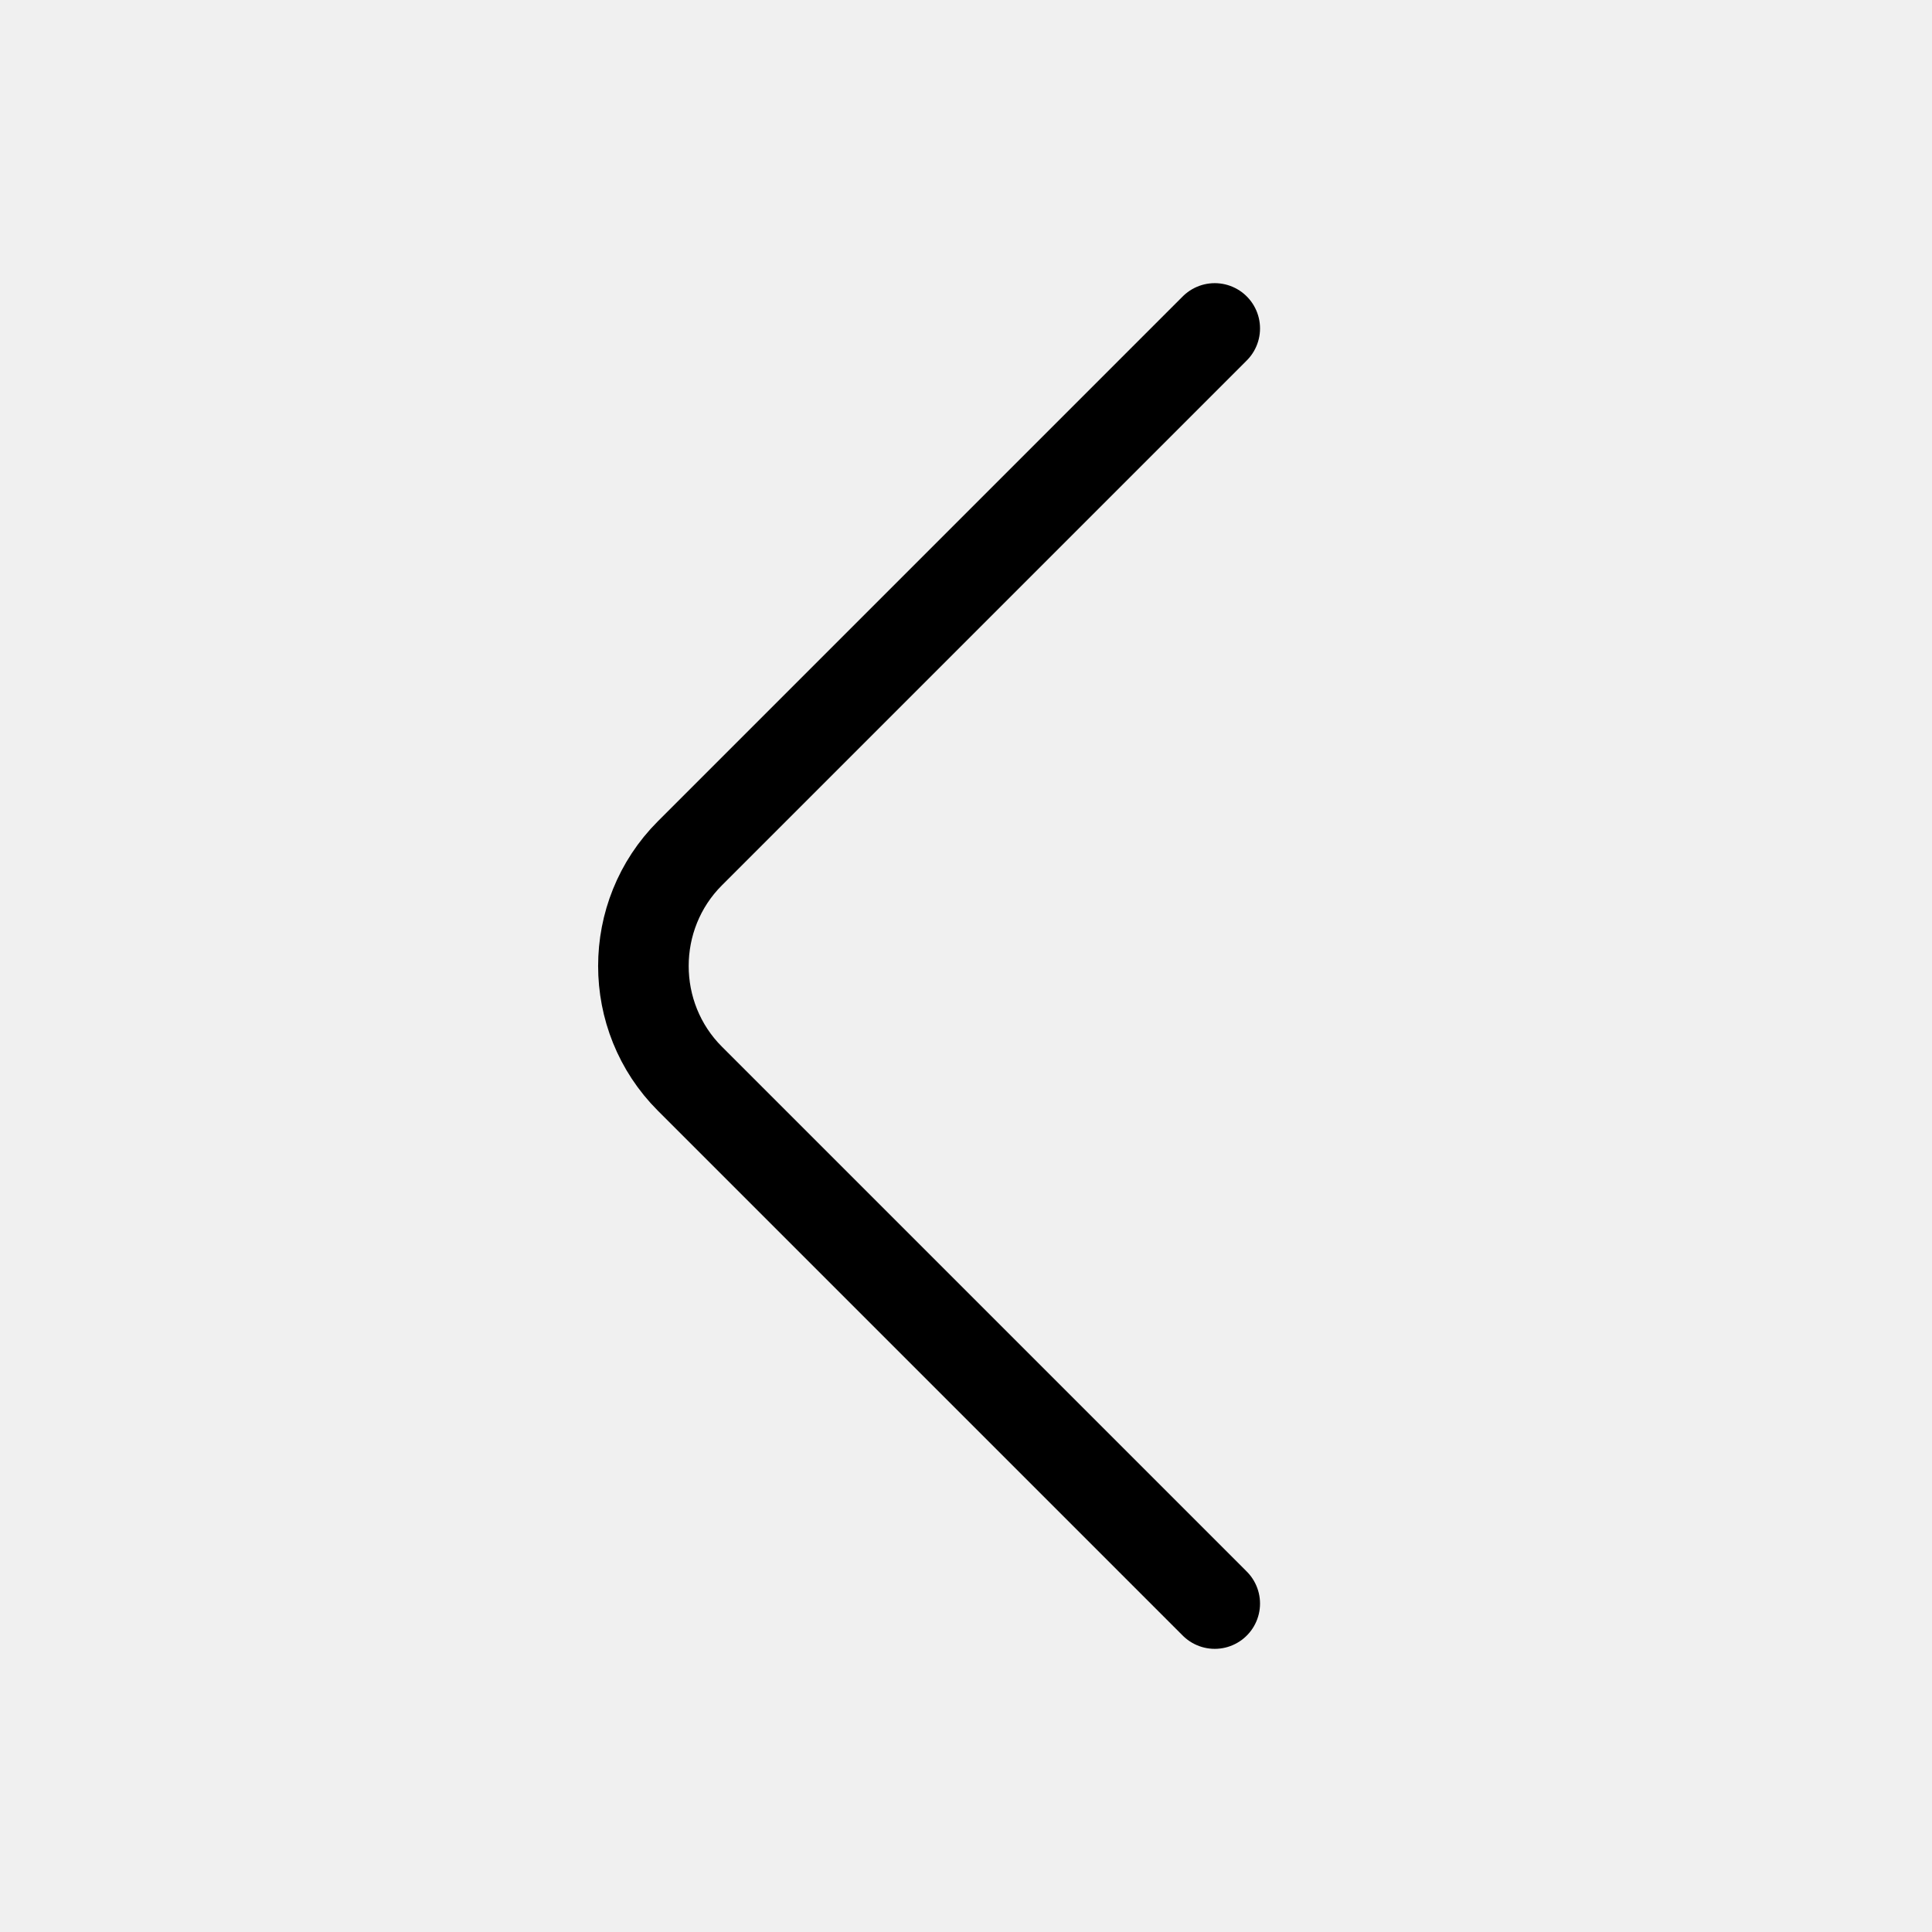
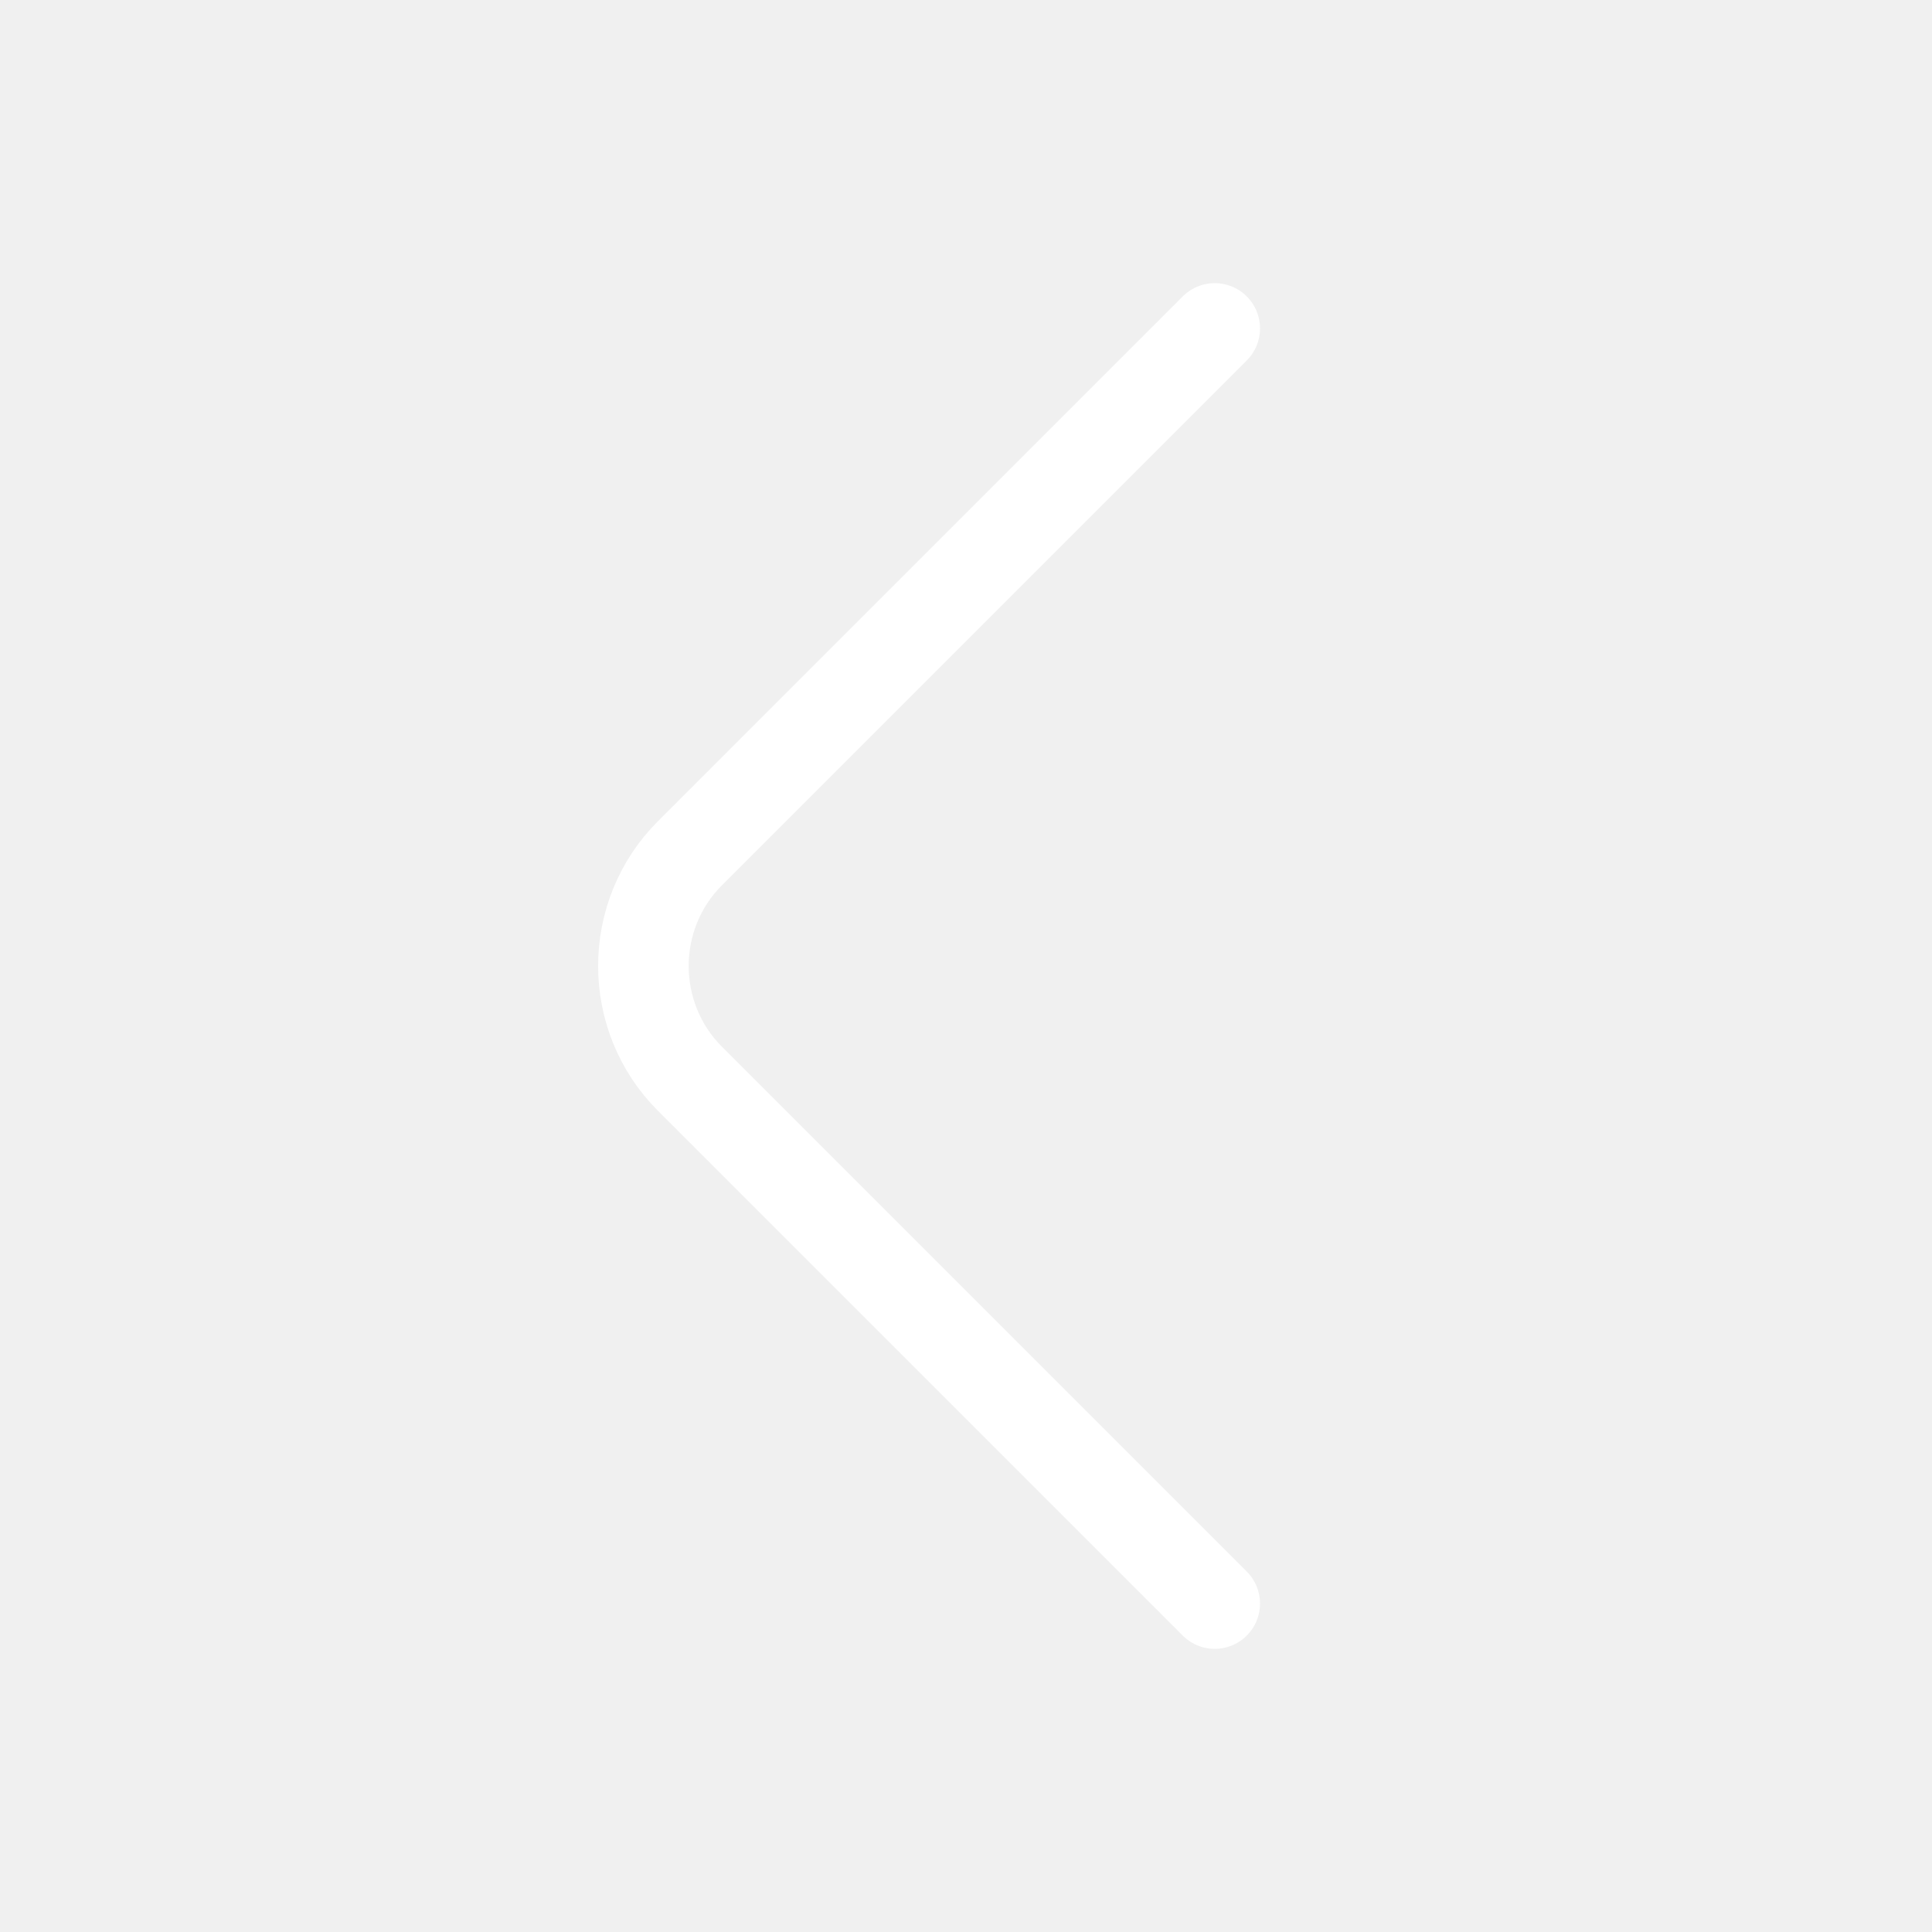
<svg xmlns="http://www.w3.org/2000/svg" width="32" height="32" viewBox="0 0 32 32" fill="none">
-   <path d="M20.12 26.56L11.427 17.867C10.4 16.84 10.4 15.16 11.427 14.133L20.12 5.44" stroke="black" stroke-width="1.5" stroke-miterlimit="10" stroke-linecap="round" stroke-linejoin="round" />
+   <path d="M20.12 26.56L11.427 17.867C10.4 16.84 10.4 15.16 11.427 14.133L20.12 5.44" stroke="white" stroke-width="1.5" stroke-miterlimit="10" stroke-linecap="round" stroke-linejoin="round" />
</svg>
